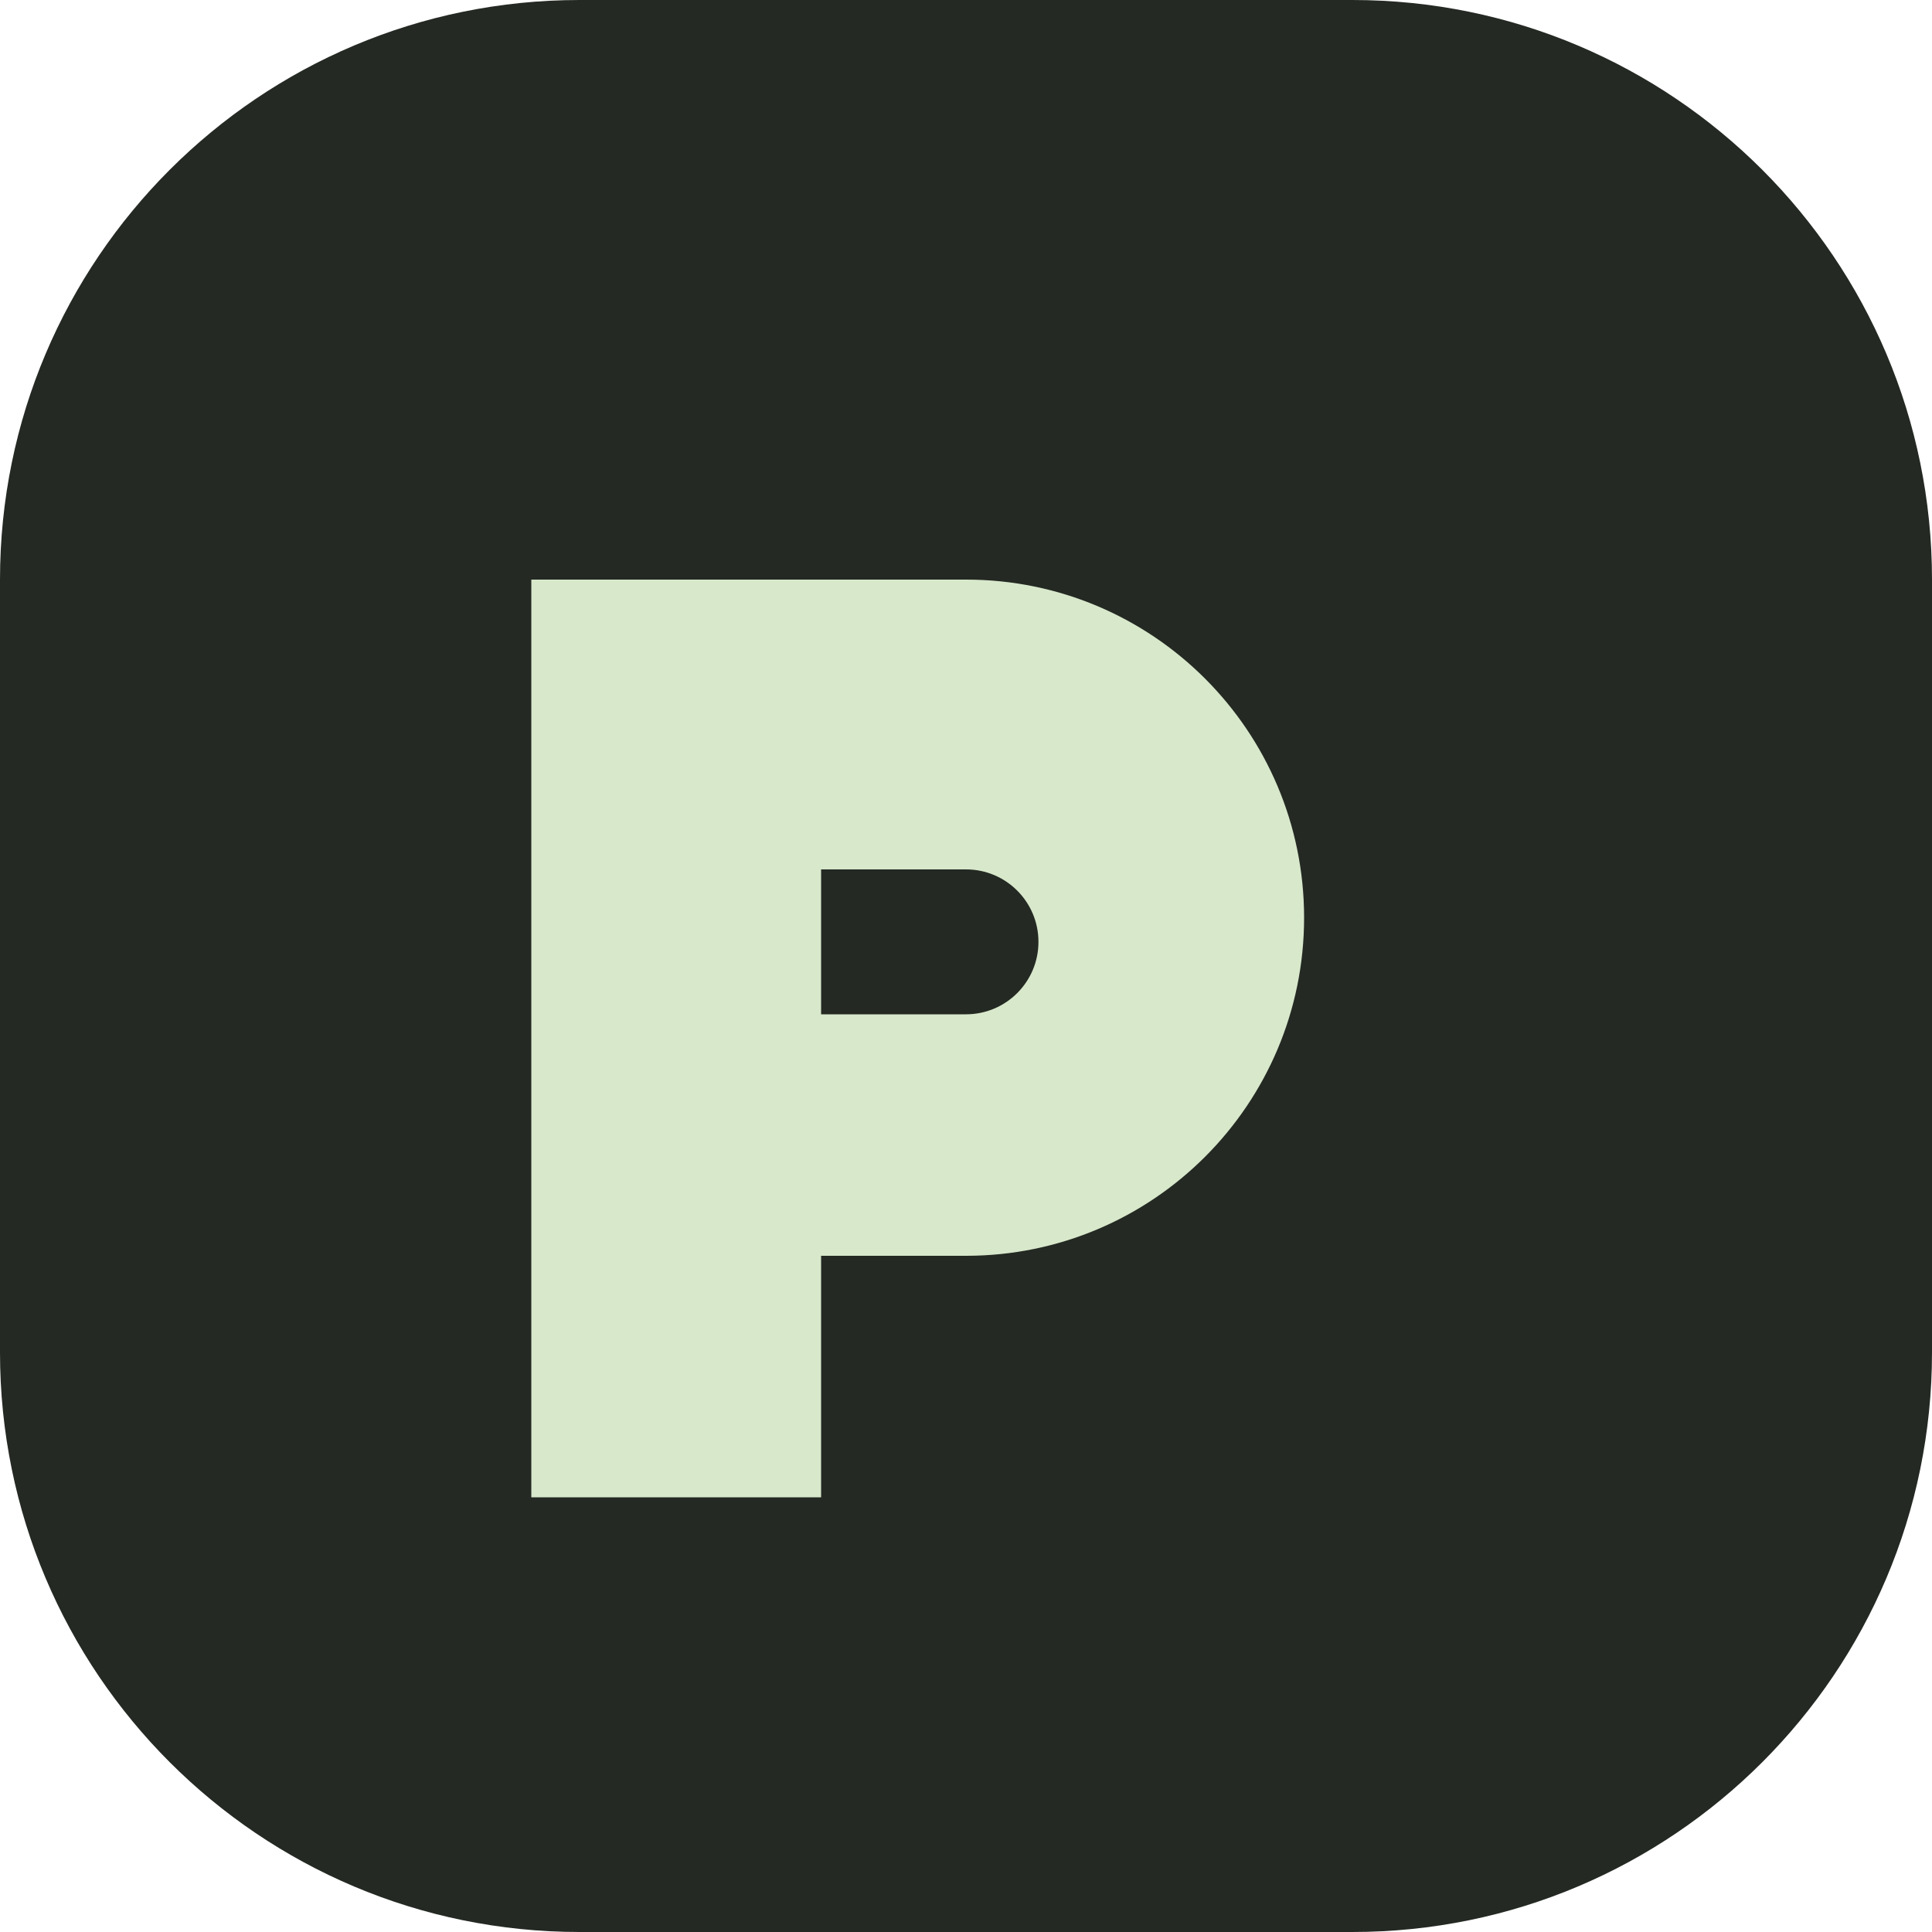
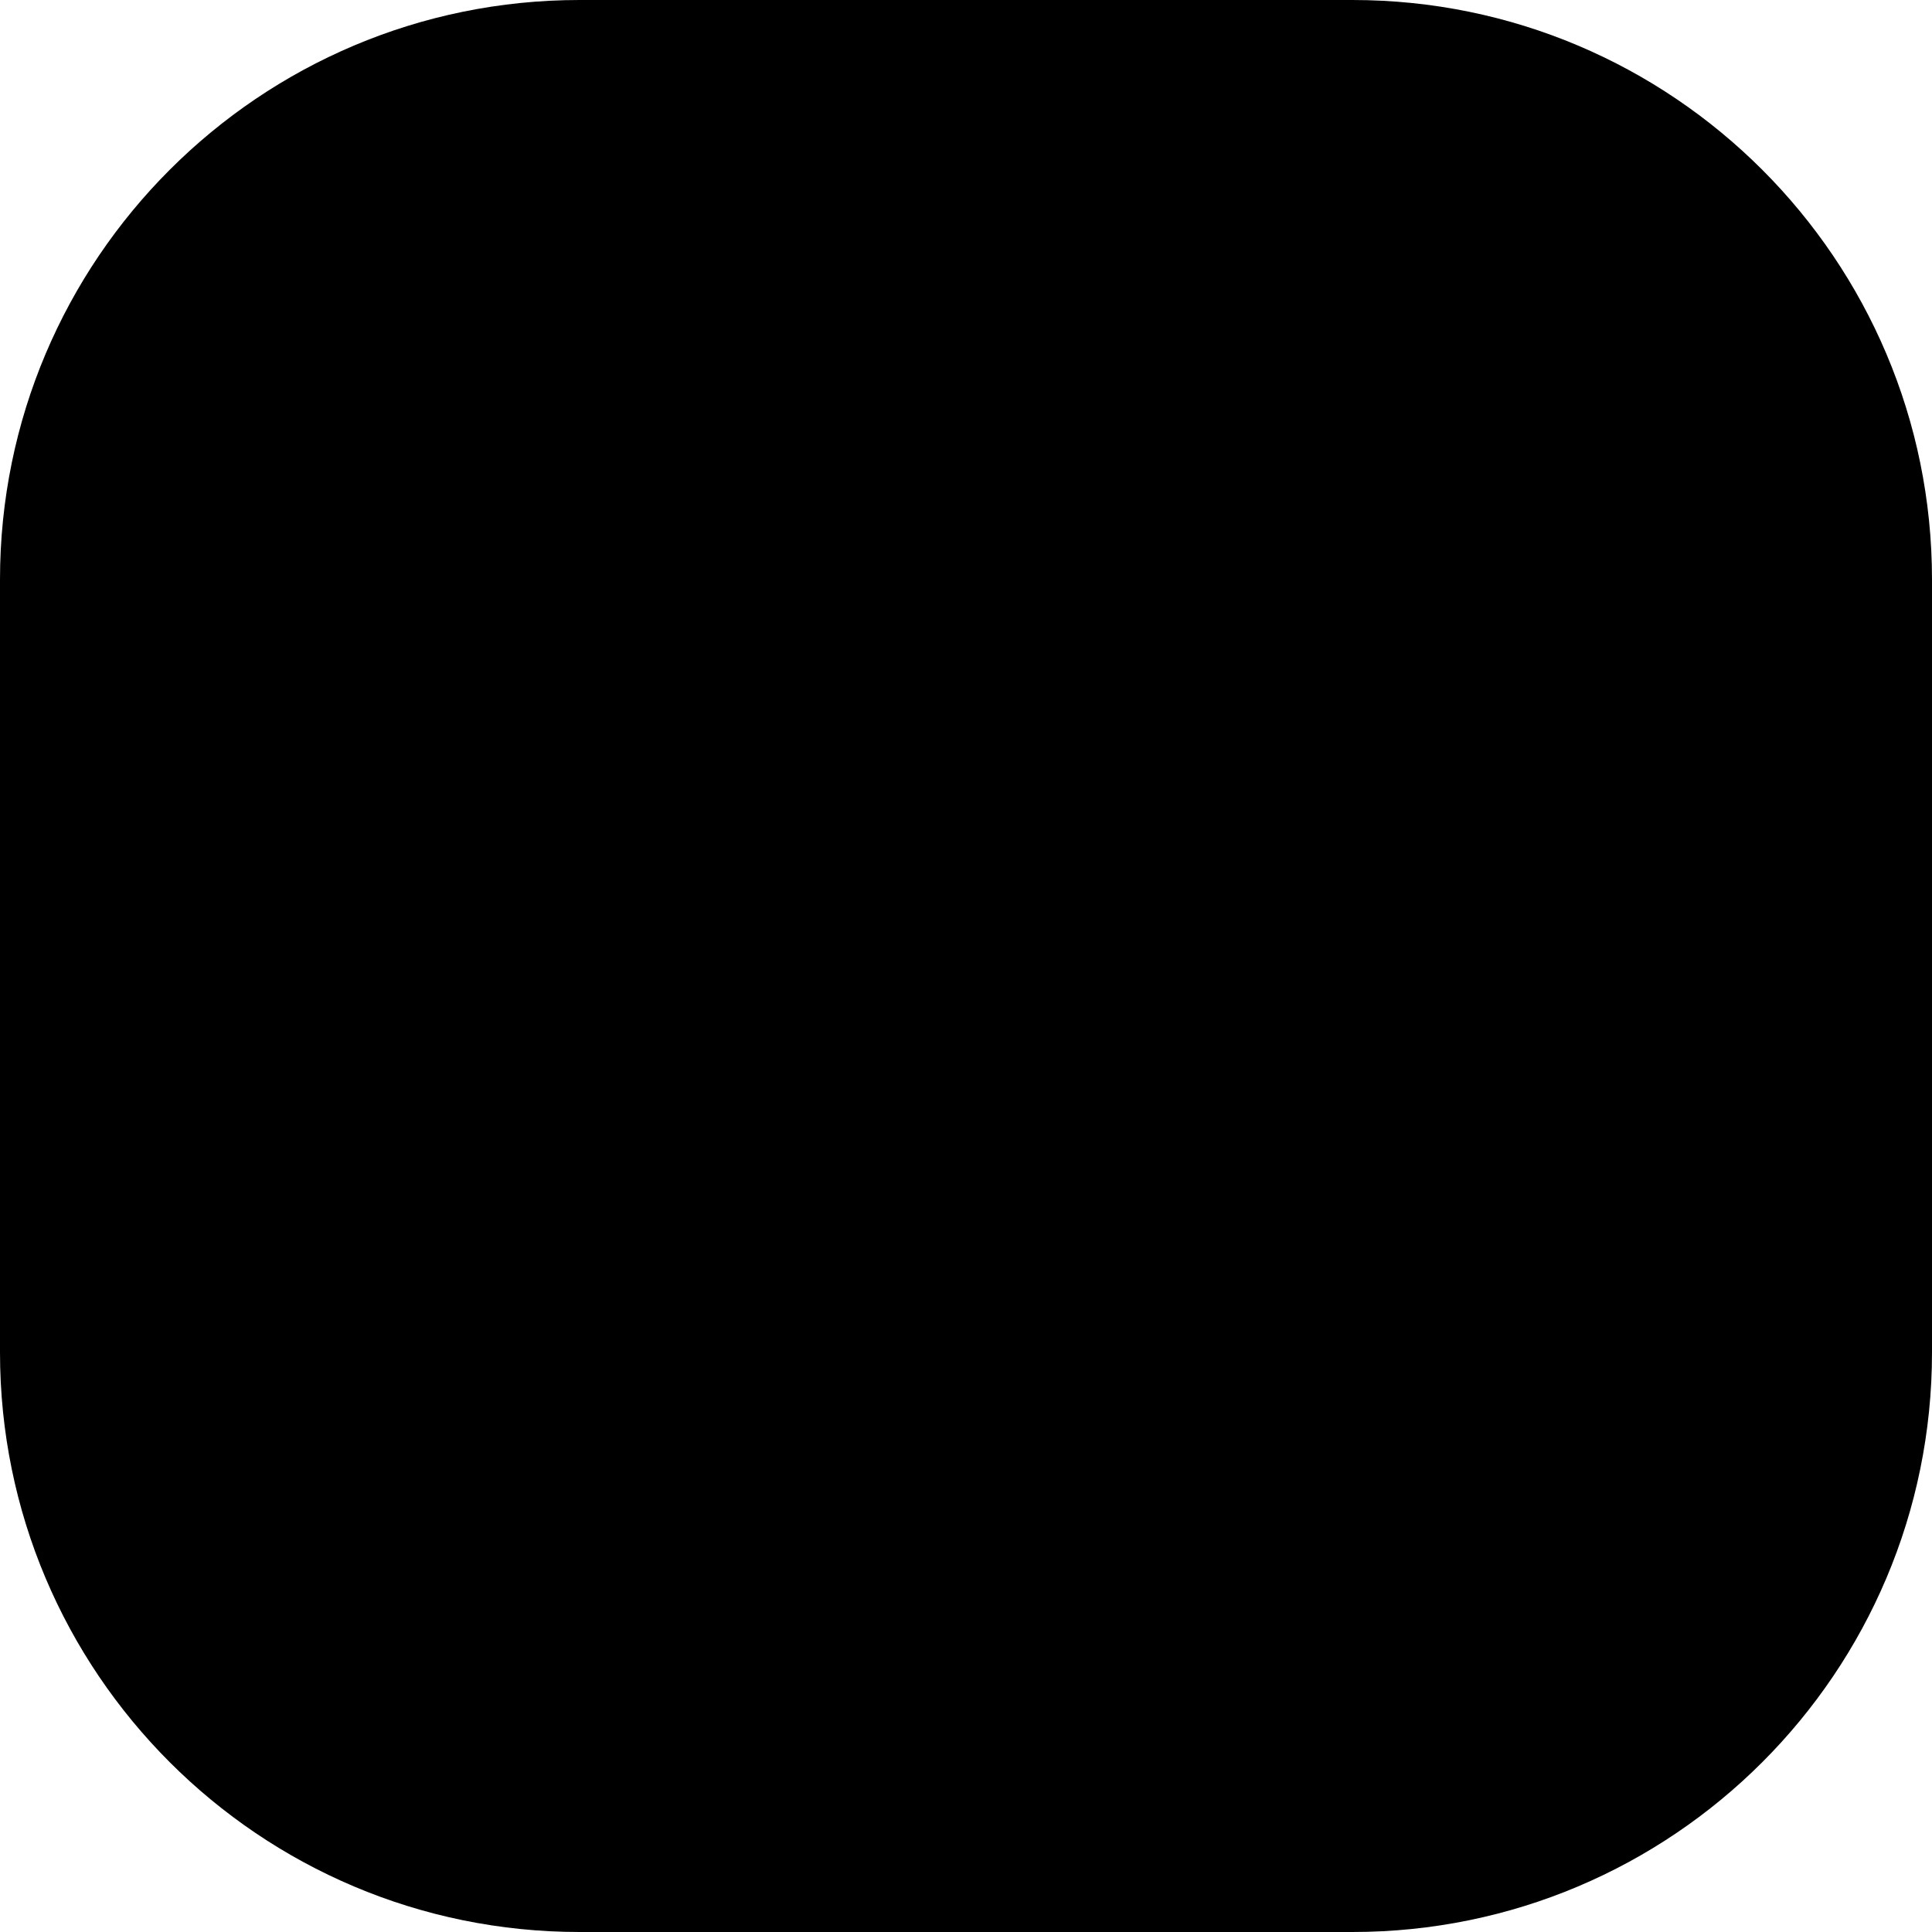
<svg xmlns="http://www.w3.org/2000/svg" viewBox="0 0 40 40">
-   <rect width="40" height="40" rx="12" fill="#242923" />
-   <path d="M11 12h9a7 7 0 0 1 0 14h-3v5h-6zm6 6v3h3a1.5 1.5 0 0 0 0-3z" fill="#d8e8cb" />
+   <rect width="40" height="40" rx="12" fill="oklch(0.457 0.24 277.023)" />
+   <path d="M11 12h9a7 7 0 0 1 0 14h-3v5h-6zm6 6v3h3a1.5 1.5 0 0 0 0-3z" fill="oklch(0.962 0.018 272.314)" />
</svg>
